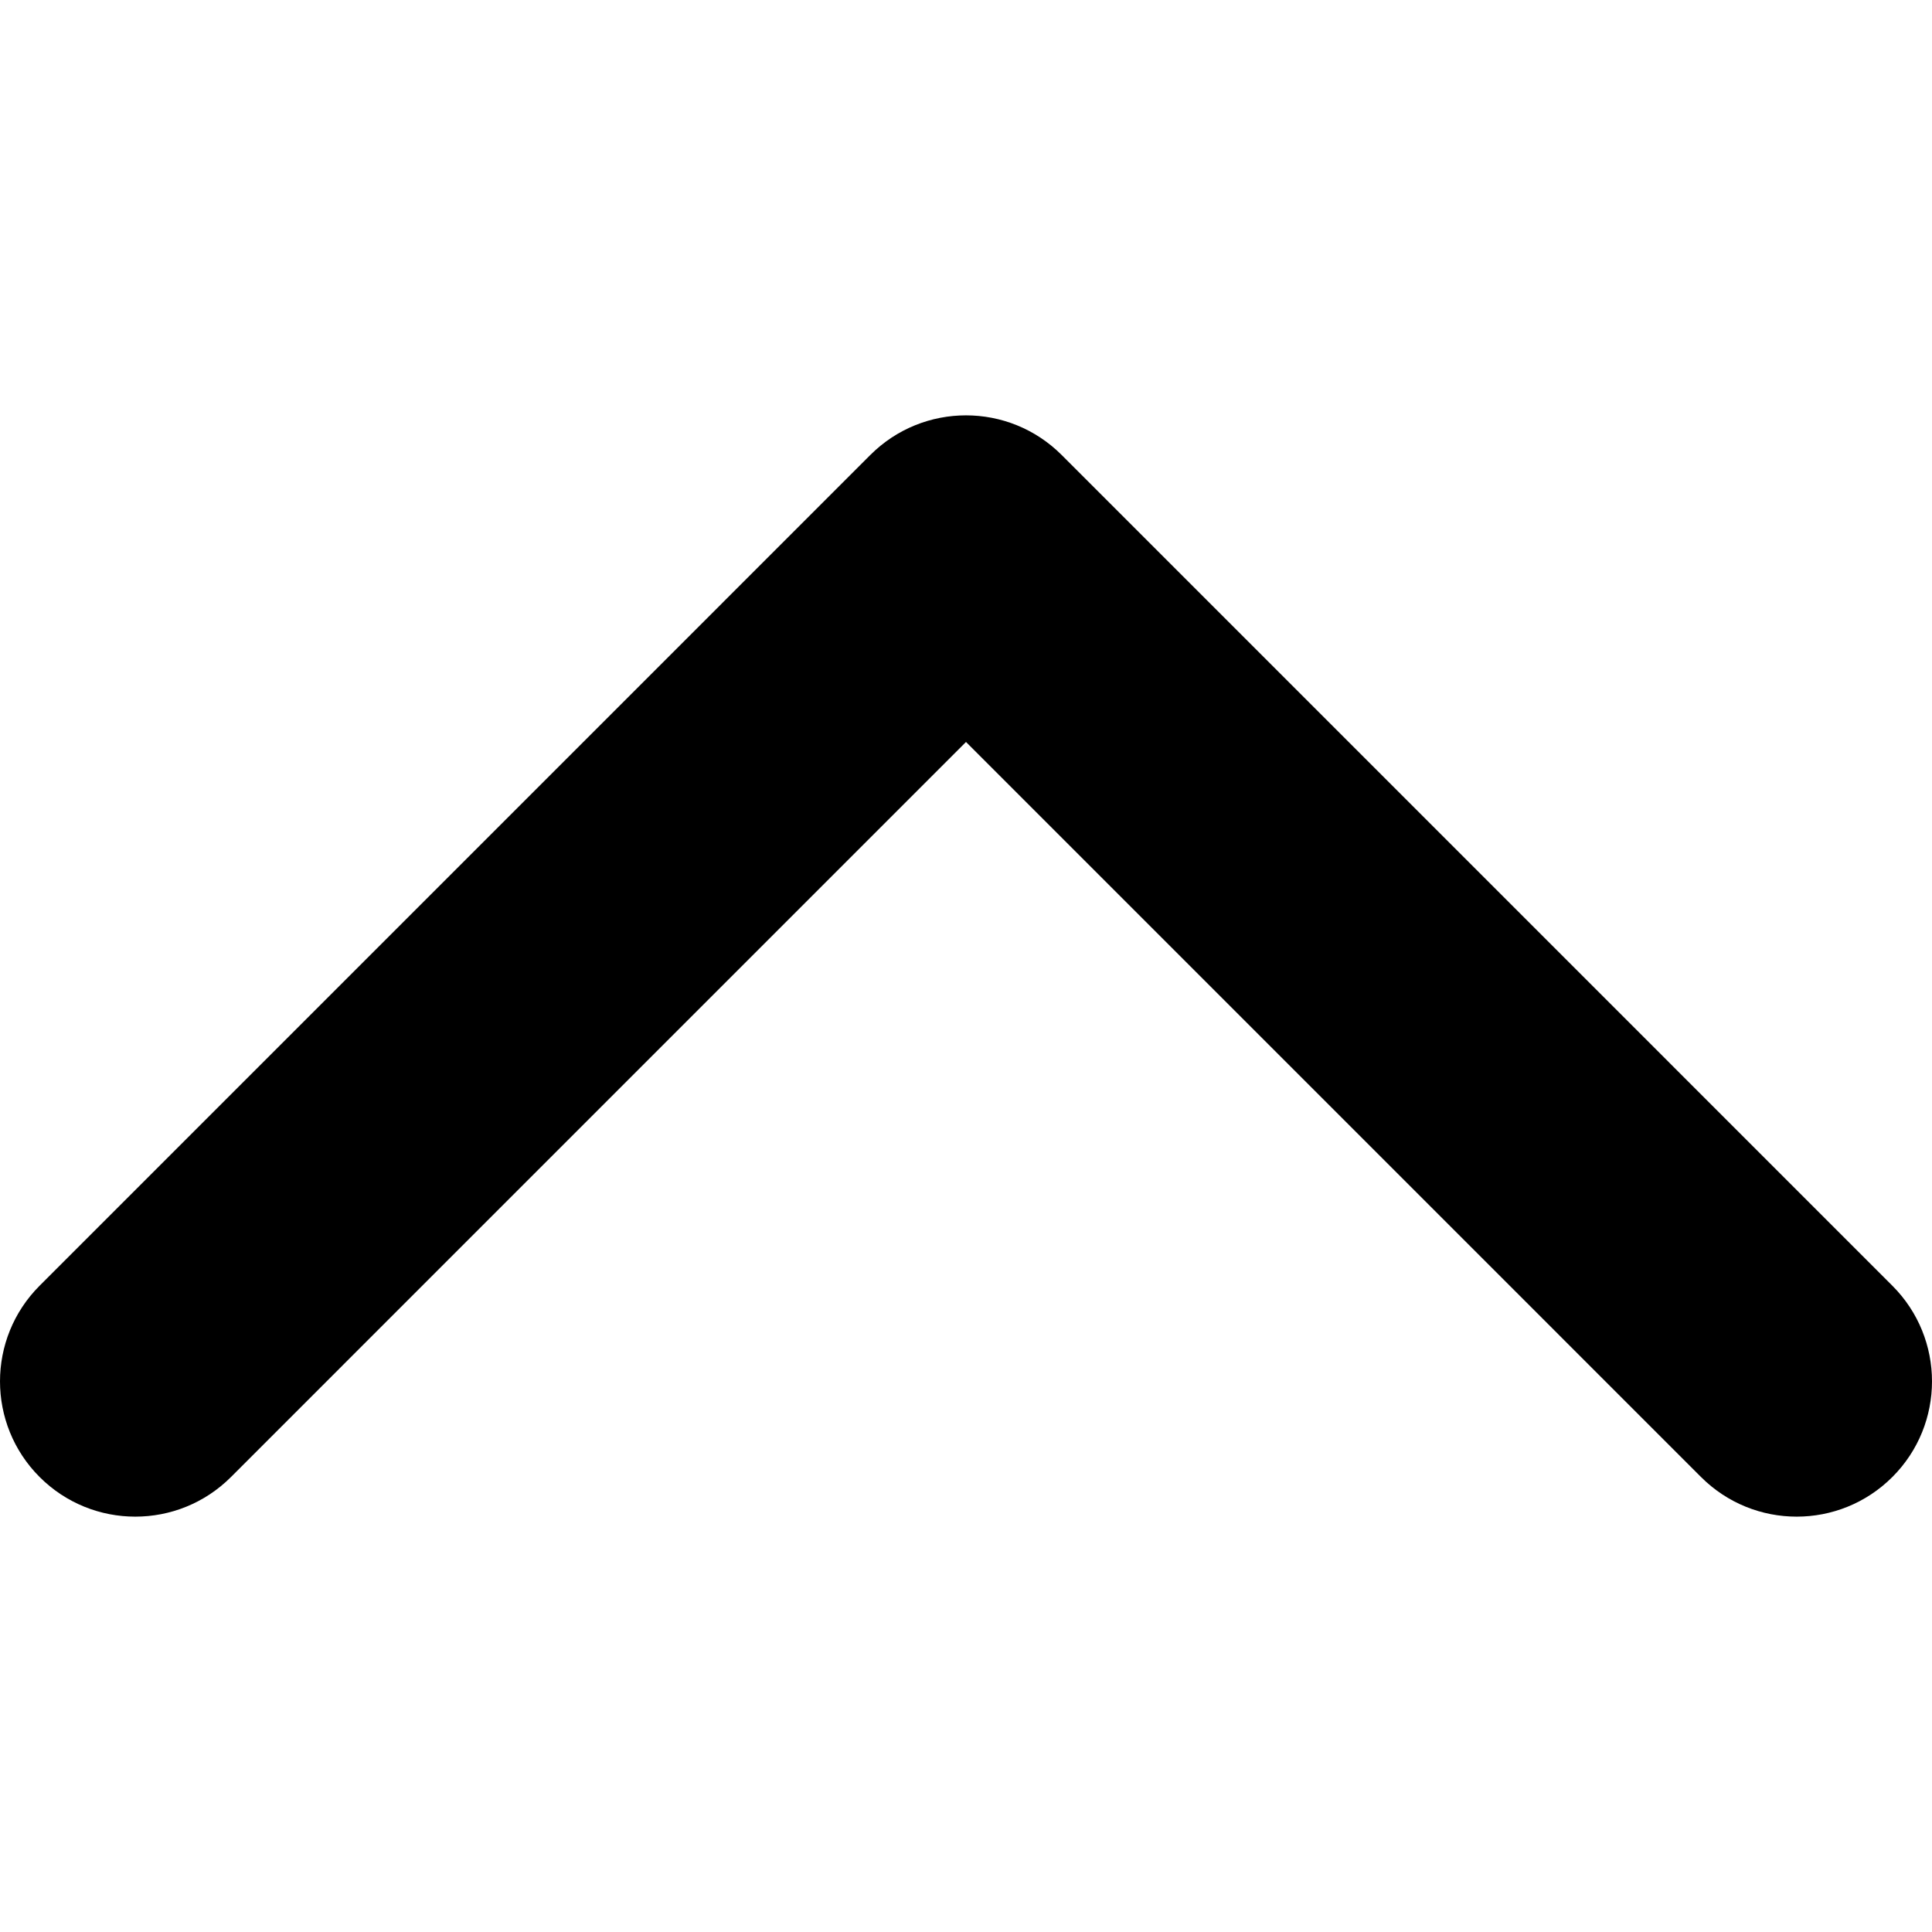
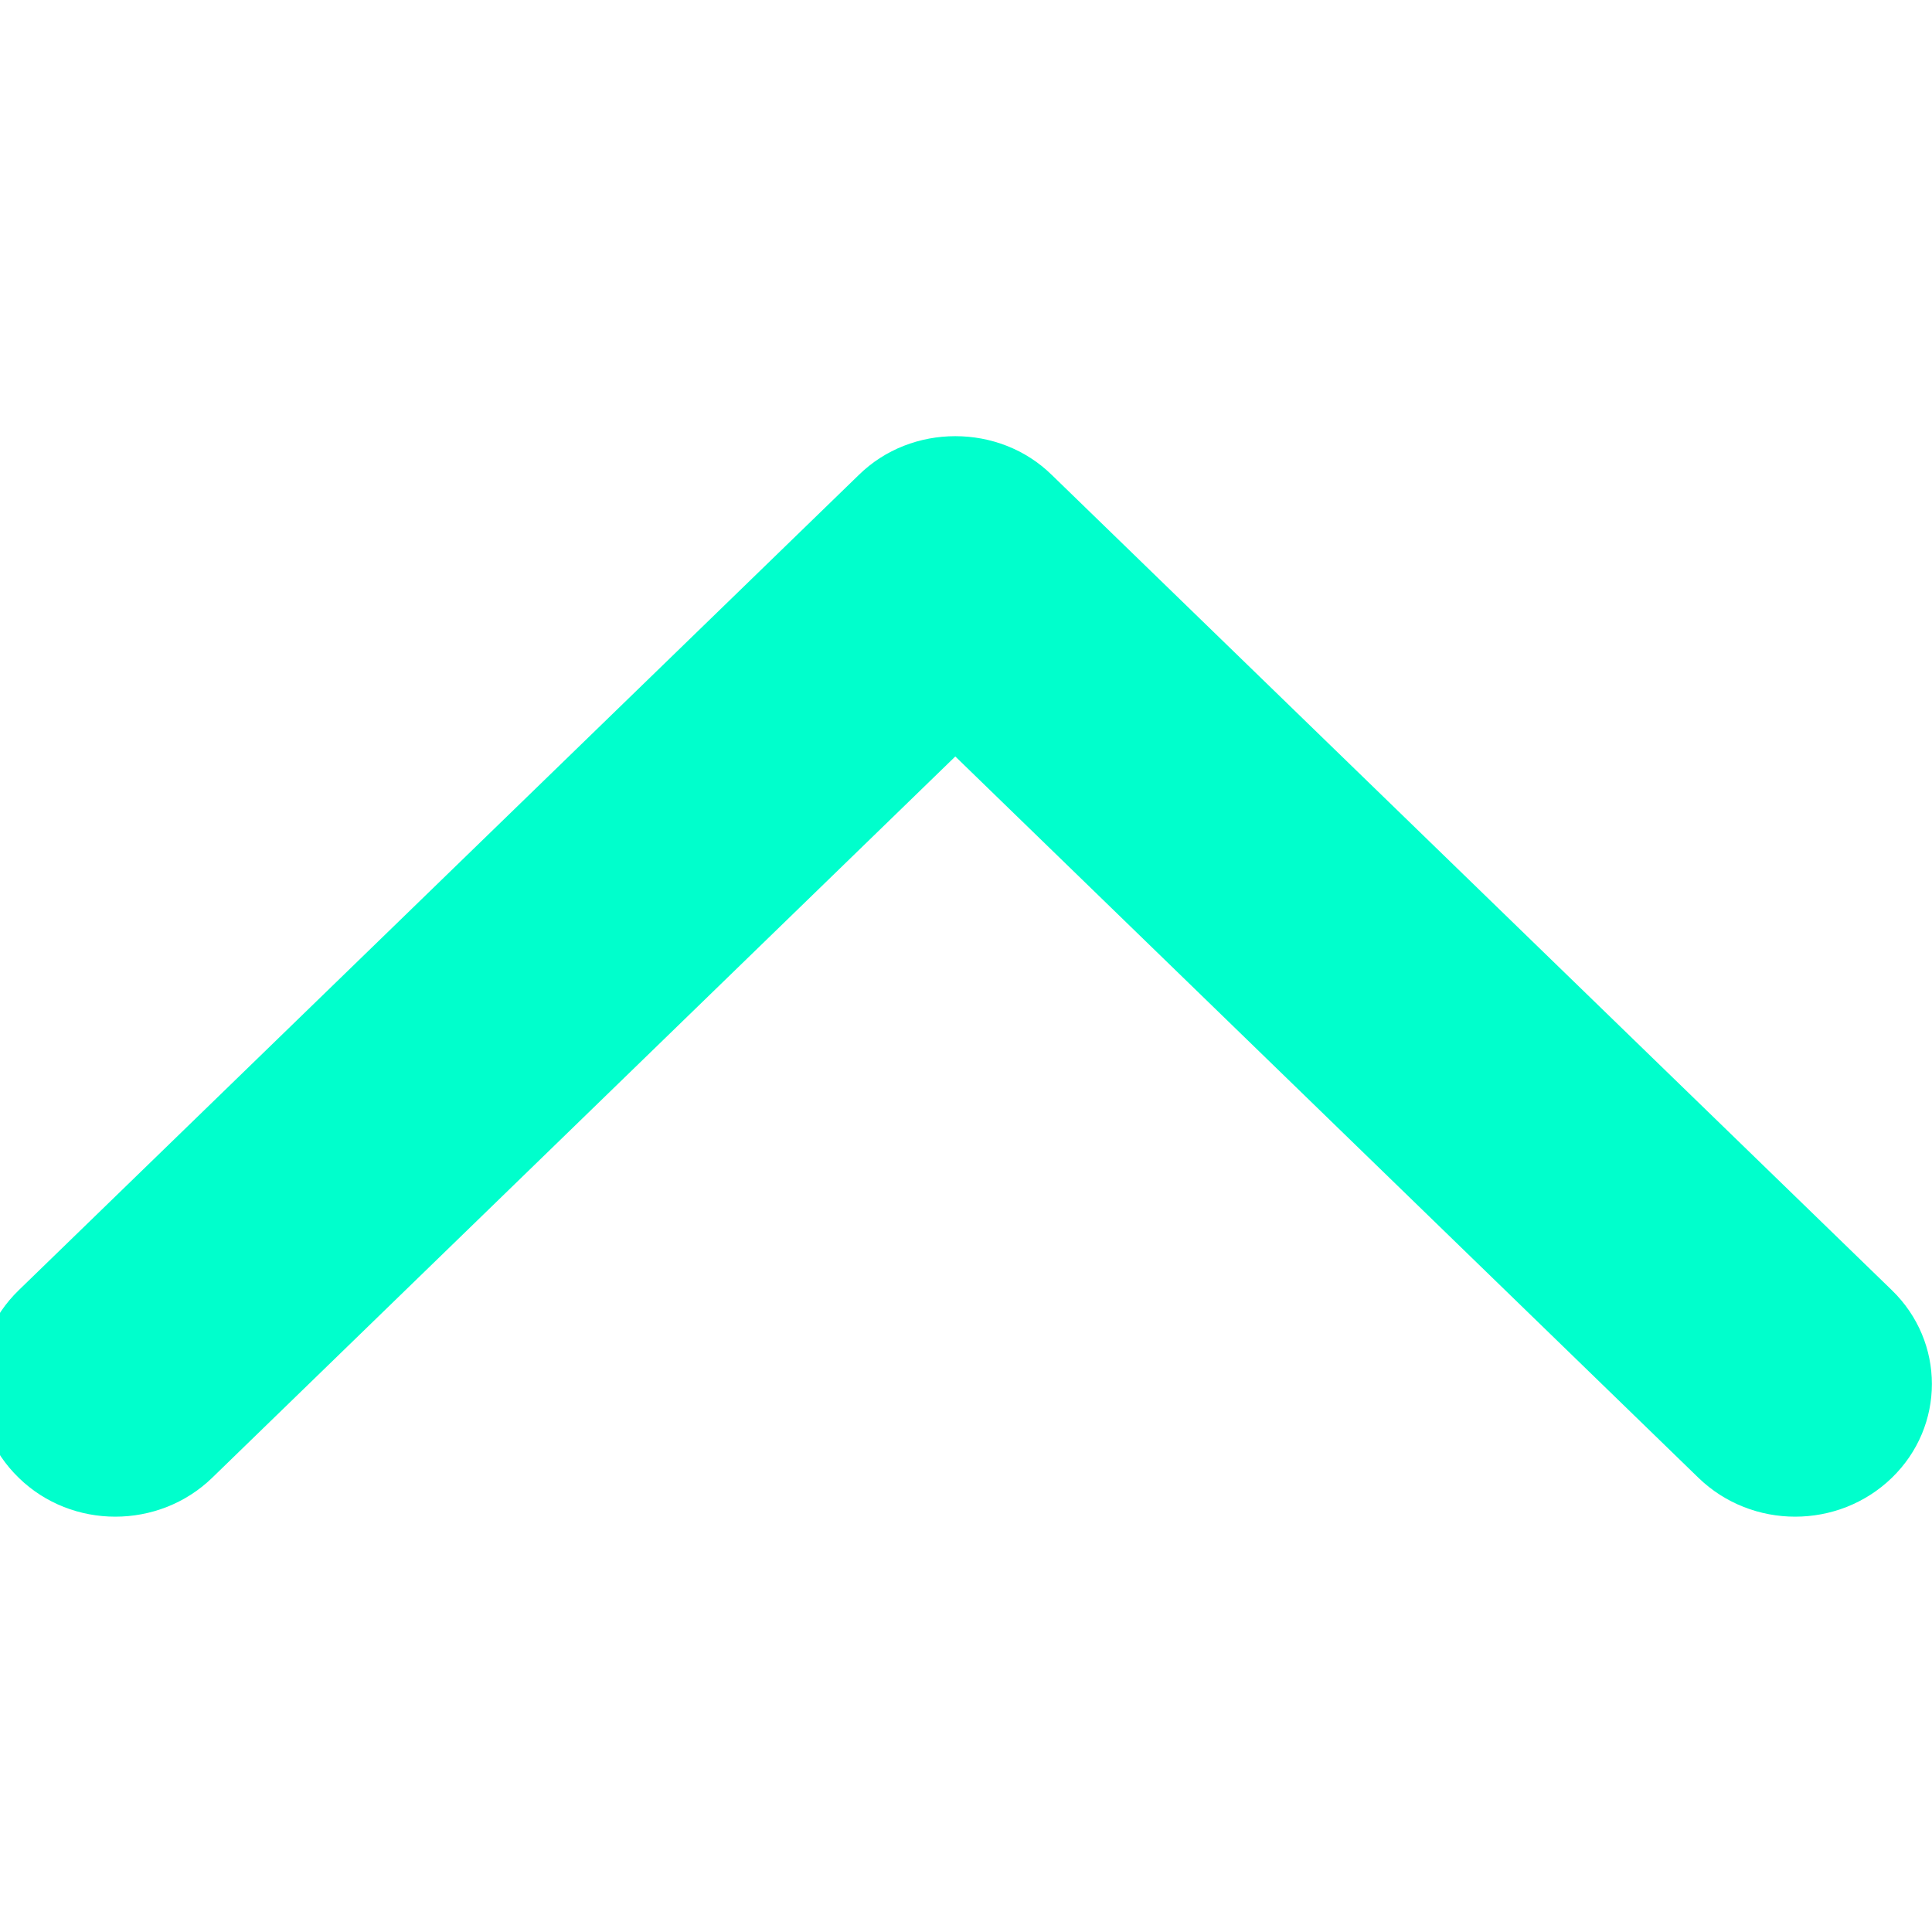
- <svg xmlns="http://www.w3.org/2000/svg" version="1.1" id="Capa_1" x="0px" y="0px" width="451.847px" height="451.846px" viewBox="0 0 451.847 451.846" style="enable-background:new 0 0 451.847 451.846;" xml:space="preserve">
+ <svg xmlns="http://www.w3.org/2000/svg" version="1.1" id="Capa_1" x="0px" y="0px" viewBox="0 0 451.8 451.8" style="enable-background:new 0 0 451.8 451.8;" xml:space="preserve">
+   <style type="text/css">
+ 	.st0{fill:#00FFCC;}
+ </style>
  <g>
-     <path d="M248.292,106.406l194.281,194.29c12.365,12.359,12.365,32.391,0,44.744c-12.354,12.354-32.391,12.354-44.744,0   L225.923,173.529L54.018,345.44c-12.36,12.354-32.395,12.354-44.748,0c-12.359-12.354-12.359-32.391,0-44.75L203.554,106.4   c6.18-6.174,14.271-9.259,22.369-9.259C234.018,97.141,242.115,100.232,248.292,106.406z" />
+     <path class="st0" d="M246,111.1l196.4,190.6c12.5,12.1,12.5,31.8,0,43.9c-12.5,12.1-32.7,12.1-45.2,0L223.4,176.9L49.6,345.6   c-12.5,12.1-32.8,12.1-45.2,0c-12.5-12.1-12.5-31.8,0-43.9l196.4-190.6c6.2-6.1,14.4-9.1,22.6-9.1C231.6,102,239.8,105,246,111.1z" />
  </g>
-   <g>
- </g>
-   <g>
- </g>
-   <g>
- </g>
-   <g>
- </g>
-   <g>
- </g>
-   <g>
- </g>
-   <g>
- </g>
-   <g>
- </g>
-   <g>
- </g>
-   <g>
- </g>
-   <g>
- </g>
-   <g>
- </g>
-   <g>
- </g>
-   <g>
- </g>
-   <g>
- </g>
</svg>
